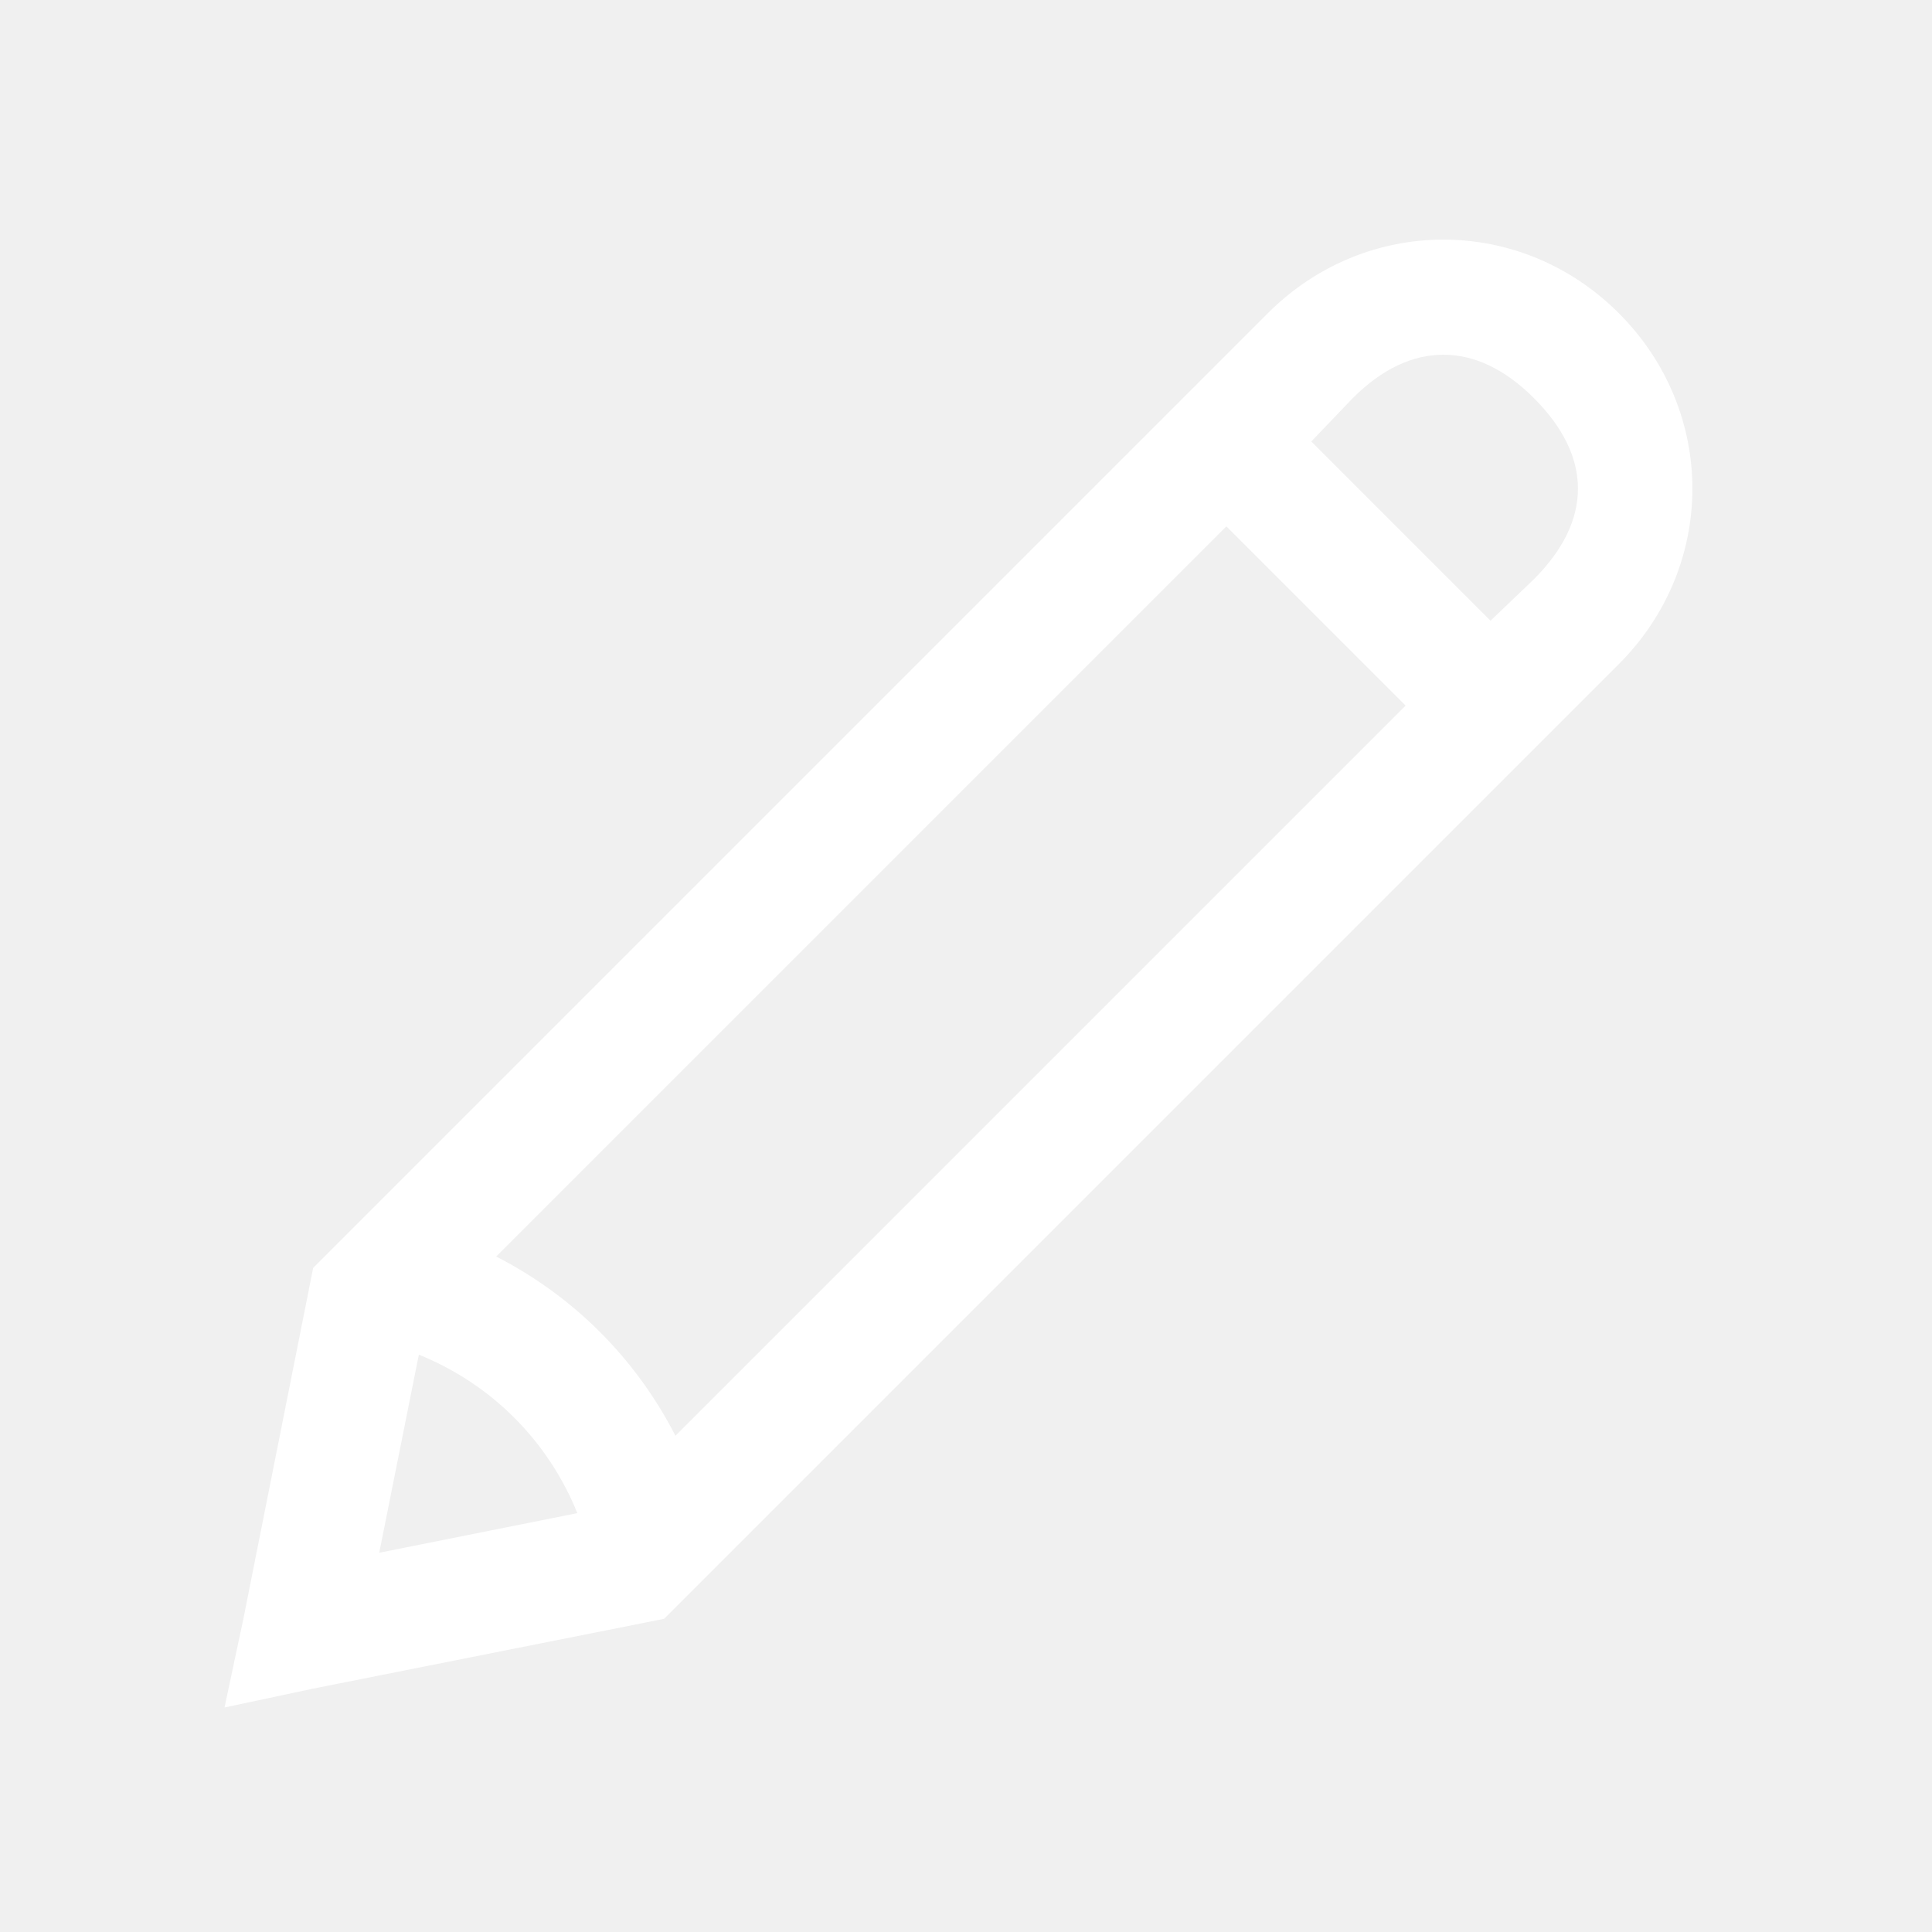
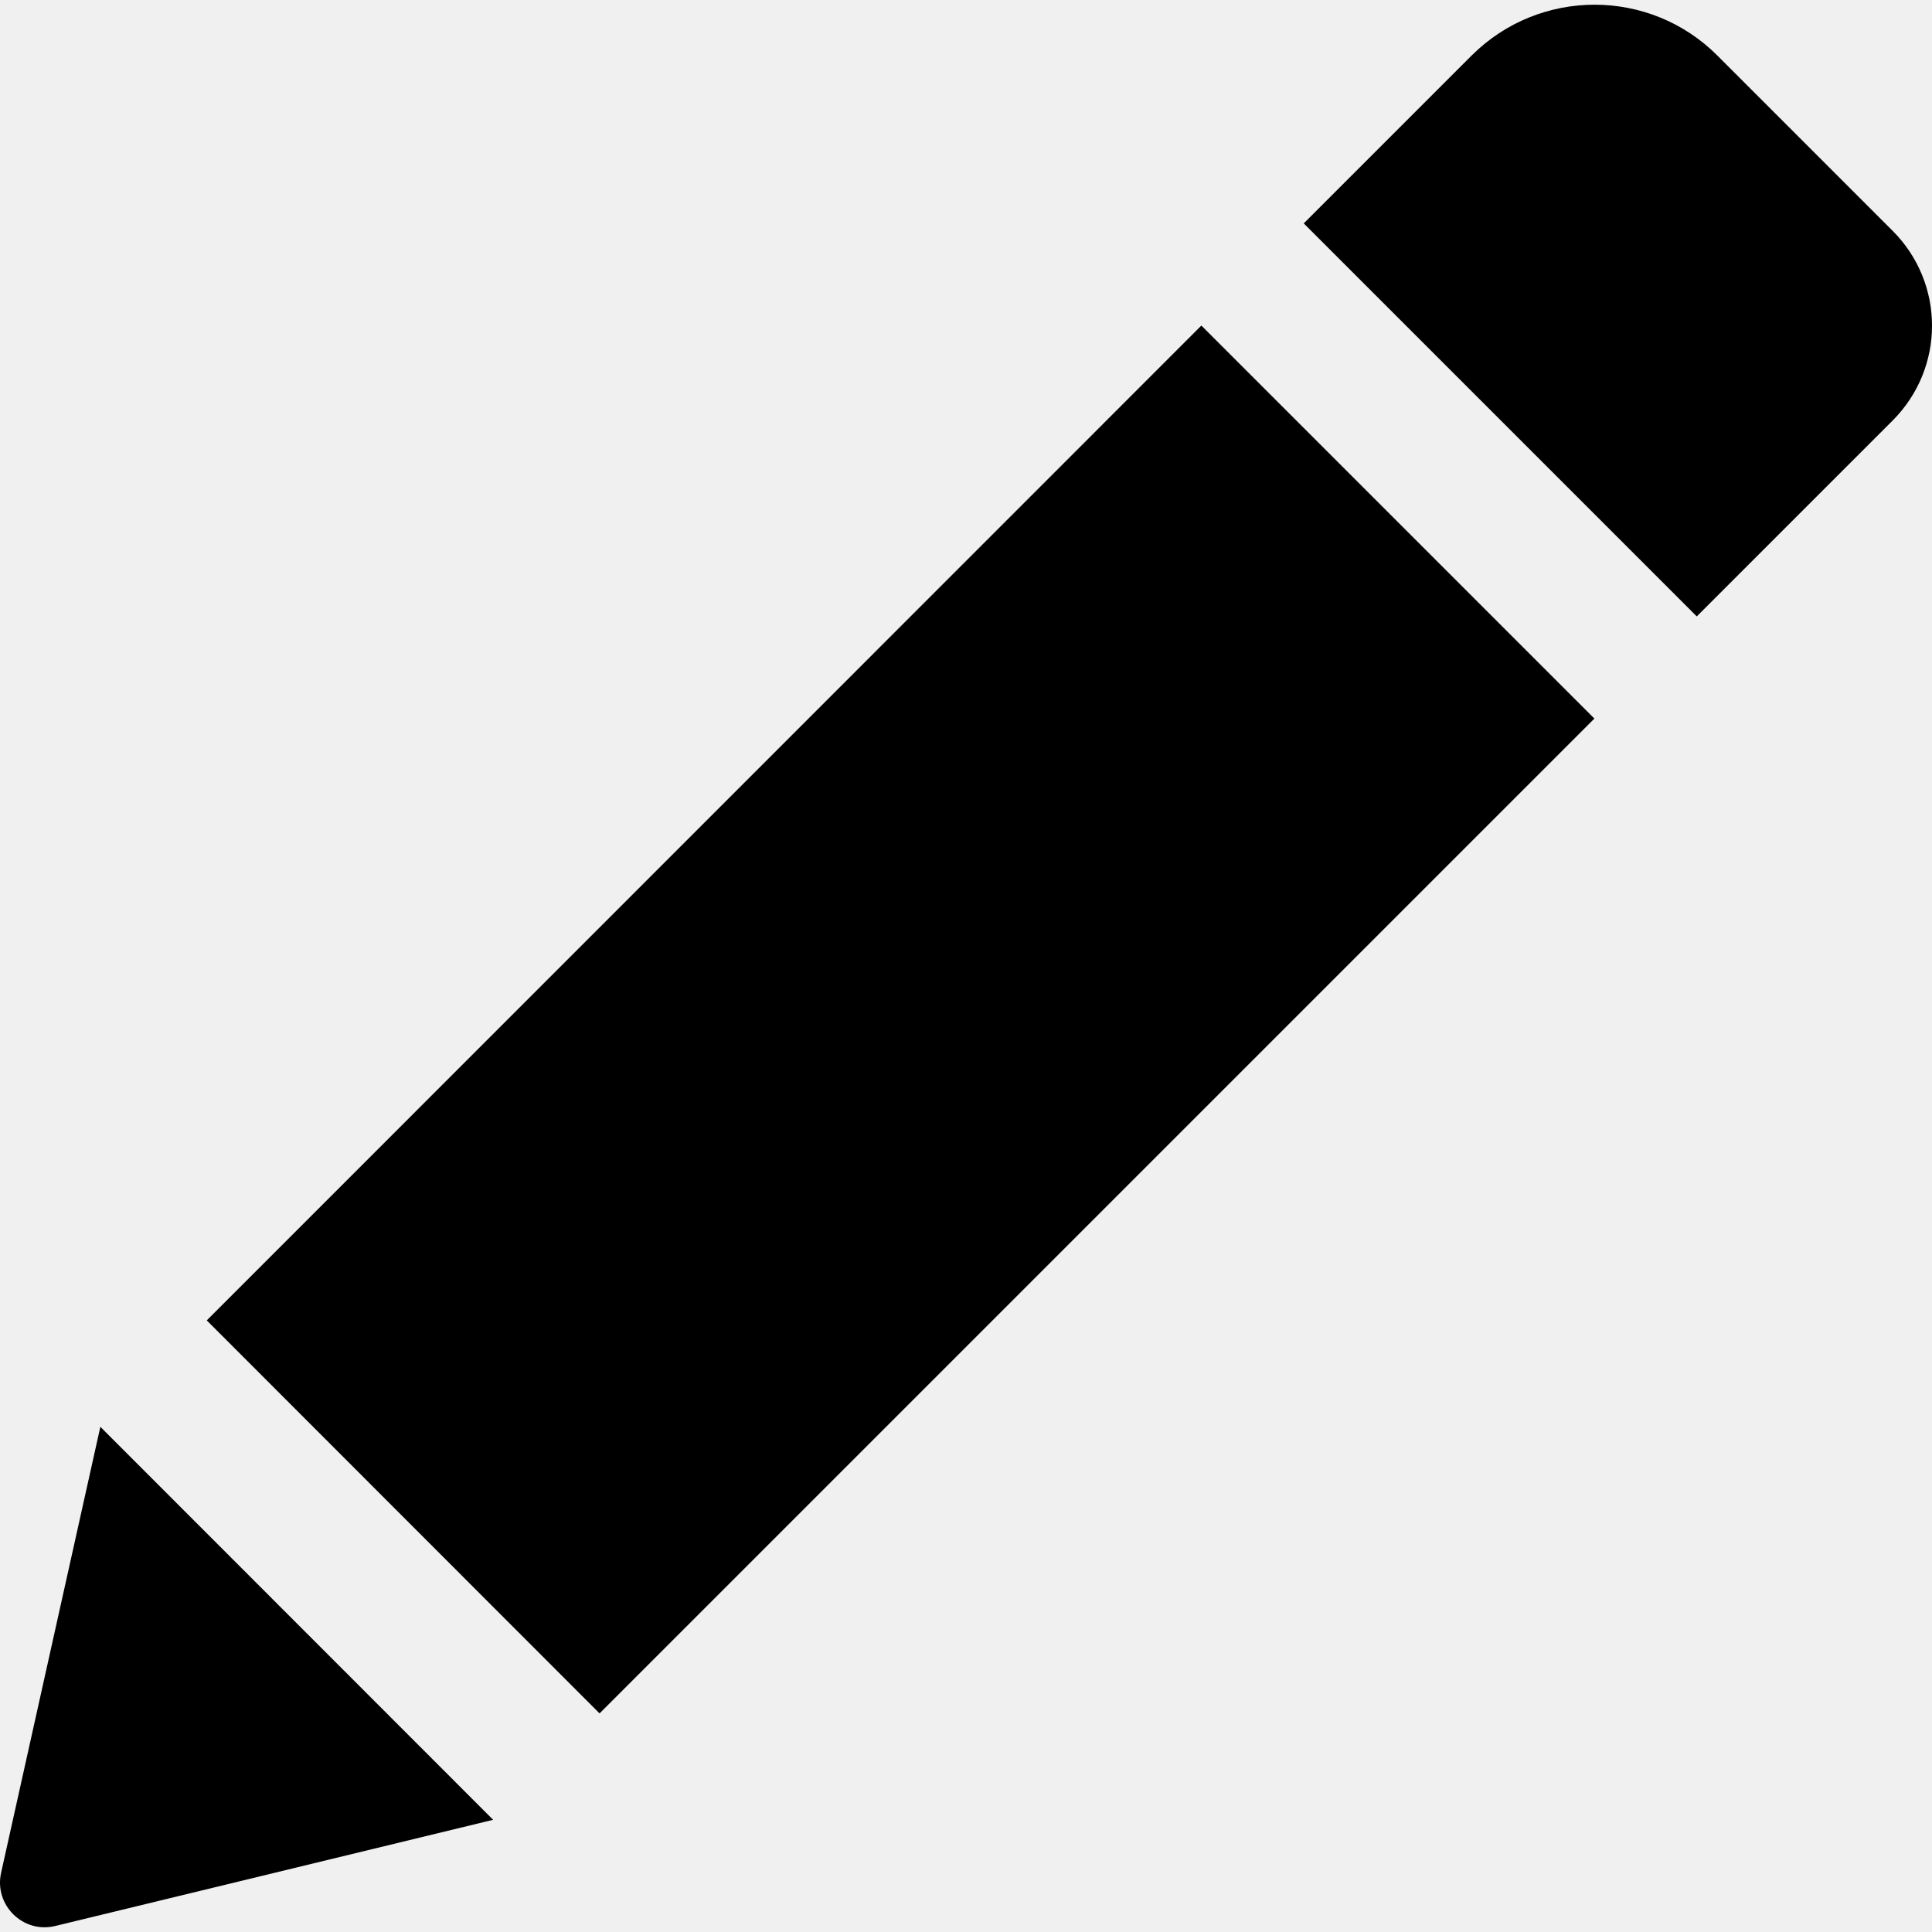
- <svg xmlns="http://www.w3.org/2000/svg" version="1.1" viewBox="0 0 192 192" width="32px" height="32px">
-   <g fill="none" fill-rule="nonzero" stroke="none" stroke-width="1" stroke-linecap="butt" stroke-linejoin="miter" stroke-miterlimit="10" stroke-dasharray="" stroke-dashoffset="0" font-family="none" font-weight="none" font-size="none" text-anchor="none" style="mix-blend-mode: normal">
-     <path d="M0,192v-192h192v192z" fill="none" />
-     <g fill="#ffffff">
-       <g id="surface1">
-         <path d="M143.438,23.812c-6.281,0 -12.562,2.438 -17.438,7.312l-94.875,94.875l-0.375,1.875l-6.562,33l-1.875,8.812l8.812,-1.875l33,-6.562l1.875,-0.375l94.875,-94.875c9.75,-9.75 9.75,-25.125 0,-34.875c-4.875,-4.875 -11.156,-7.312 -17.438,-7.312zM143.438,35.25c3.023,0 6.07,1.383 9,4.312c5.836,5.836 5.836,12.164 0,18l-4.312,4.125l-17.812,-17.812l4.125,-4.312c2.93,-2.93 5.977,-4.312 9,-4.312zM121.875,52.312l17.812,17.812l-72.562,72.562c-3.938,-7.688 -10.125,-13.875 -17.812,-17.812zM41.625,134.625c7.195,2.906 12.844,8.555 15.75,15.75l-19.688,3.938z" />
-       </g>
-     </g>
+ <svg xmlns="http://www.w3.org/2000/svg" version="1.1" id="Capa_1" x="0px" y="0px" width="528.899px" height="528.899px" viewBox="0 0 528.899 528.899" style="enable-background:new 0 0 528.899 528.899;" xml:space="preserve">
+   <g>
+     <path d="M328.883,89.125l107.59,107.589l-272.34,272.34L56.604,361.465L328.883,89.125z M518.113,63.177l-47.981-47.981   c-18.543-18.543-48.653-18.543-67.259,0l-45.961,45.961l107.59,107.59l53.611-53.611   C532.495,100.753,532.495,77.559,518.113,63.177z M0.3,512.69c-1.958,8.812,5.998,16.708,14.811,14.565l119.891-29.069   L27.473,390.597L0.3,512.69z" />
  </g>
+   <g>
+ </g>
+   <g>
+ </g>
+   <g>
+ </g>
+   <g>
+ </g>
+   <g>
+ </g>
+   <g>
+ </g>
+   <g>
+ </g>
+   <g>
+ </g>
+   <g>
+ </g>
+   <g>
+ </g>
+   <g>
+ </g>
+   <g>
+ </g>
+   <g>
+ </g>
+   <g>
+ </g>
+   <g>
+ </g>
</svg>
